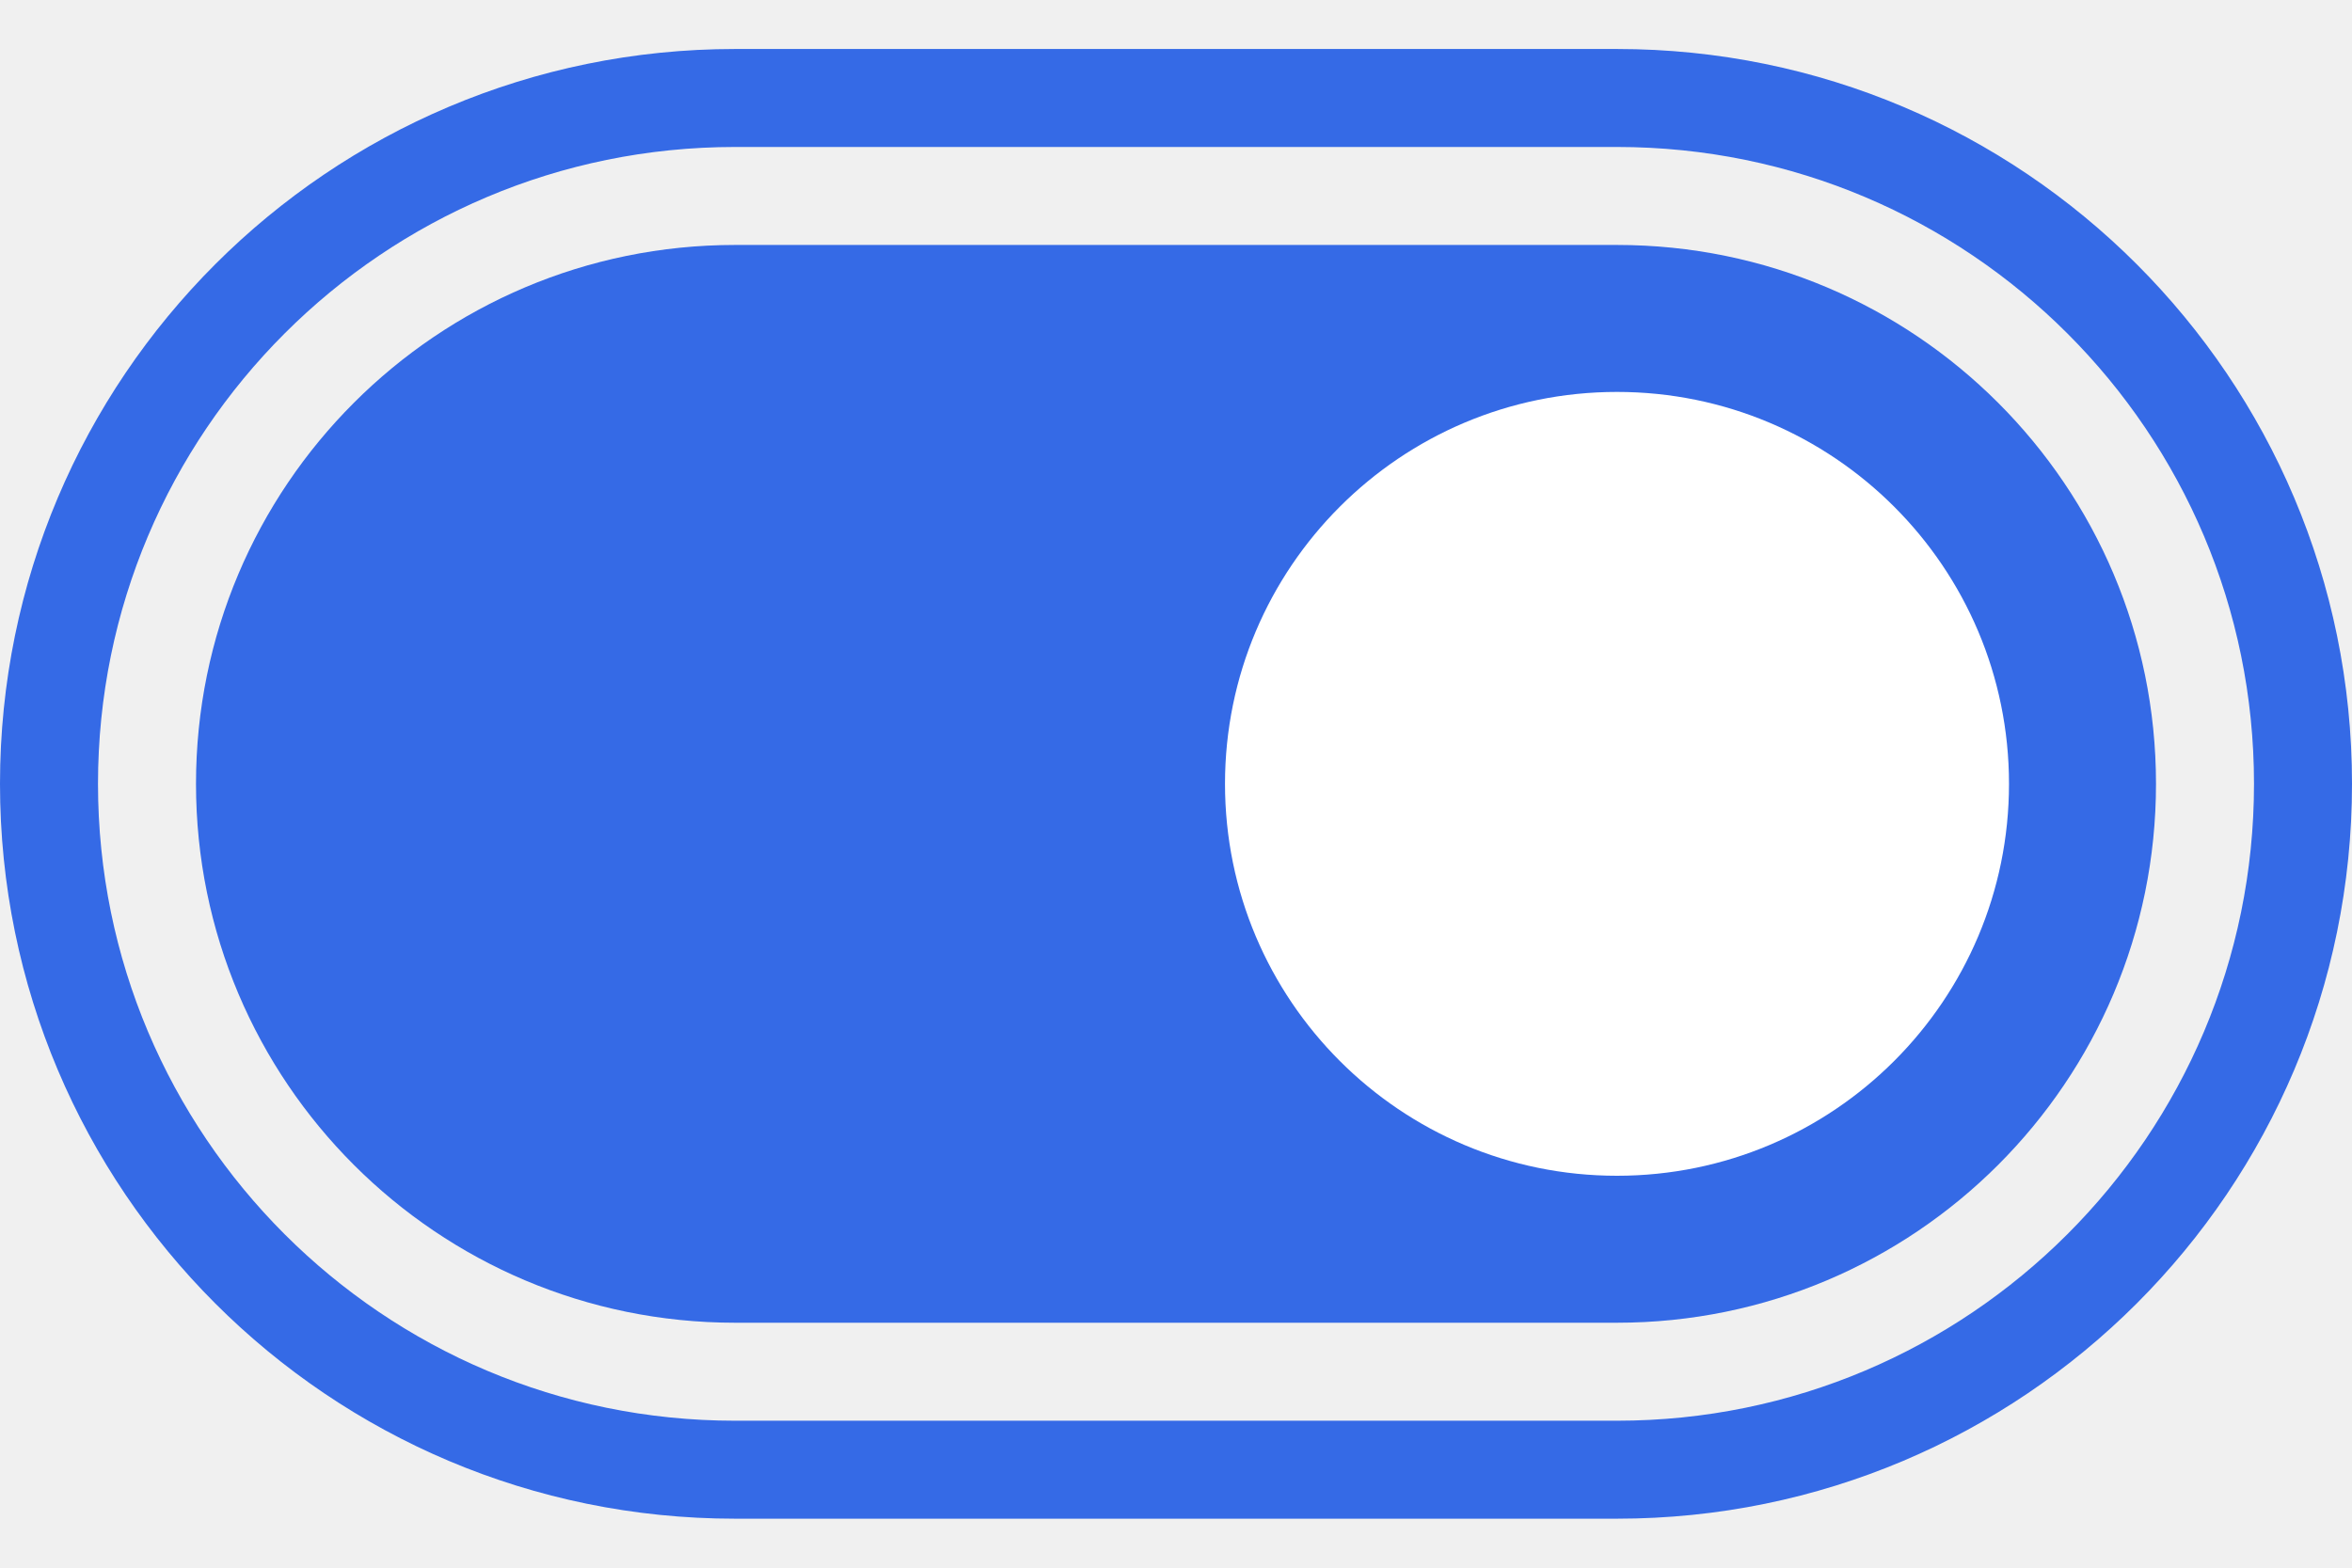
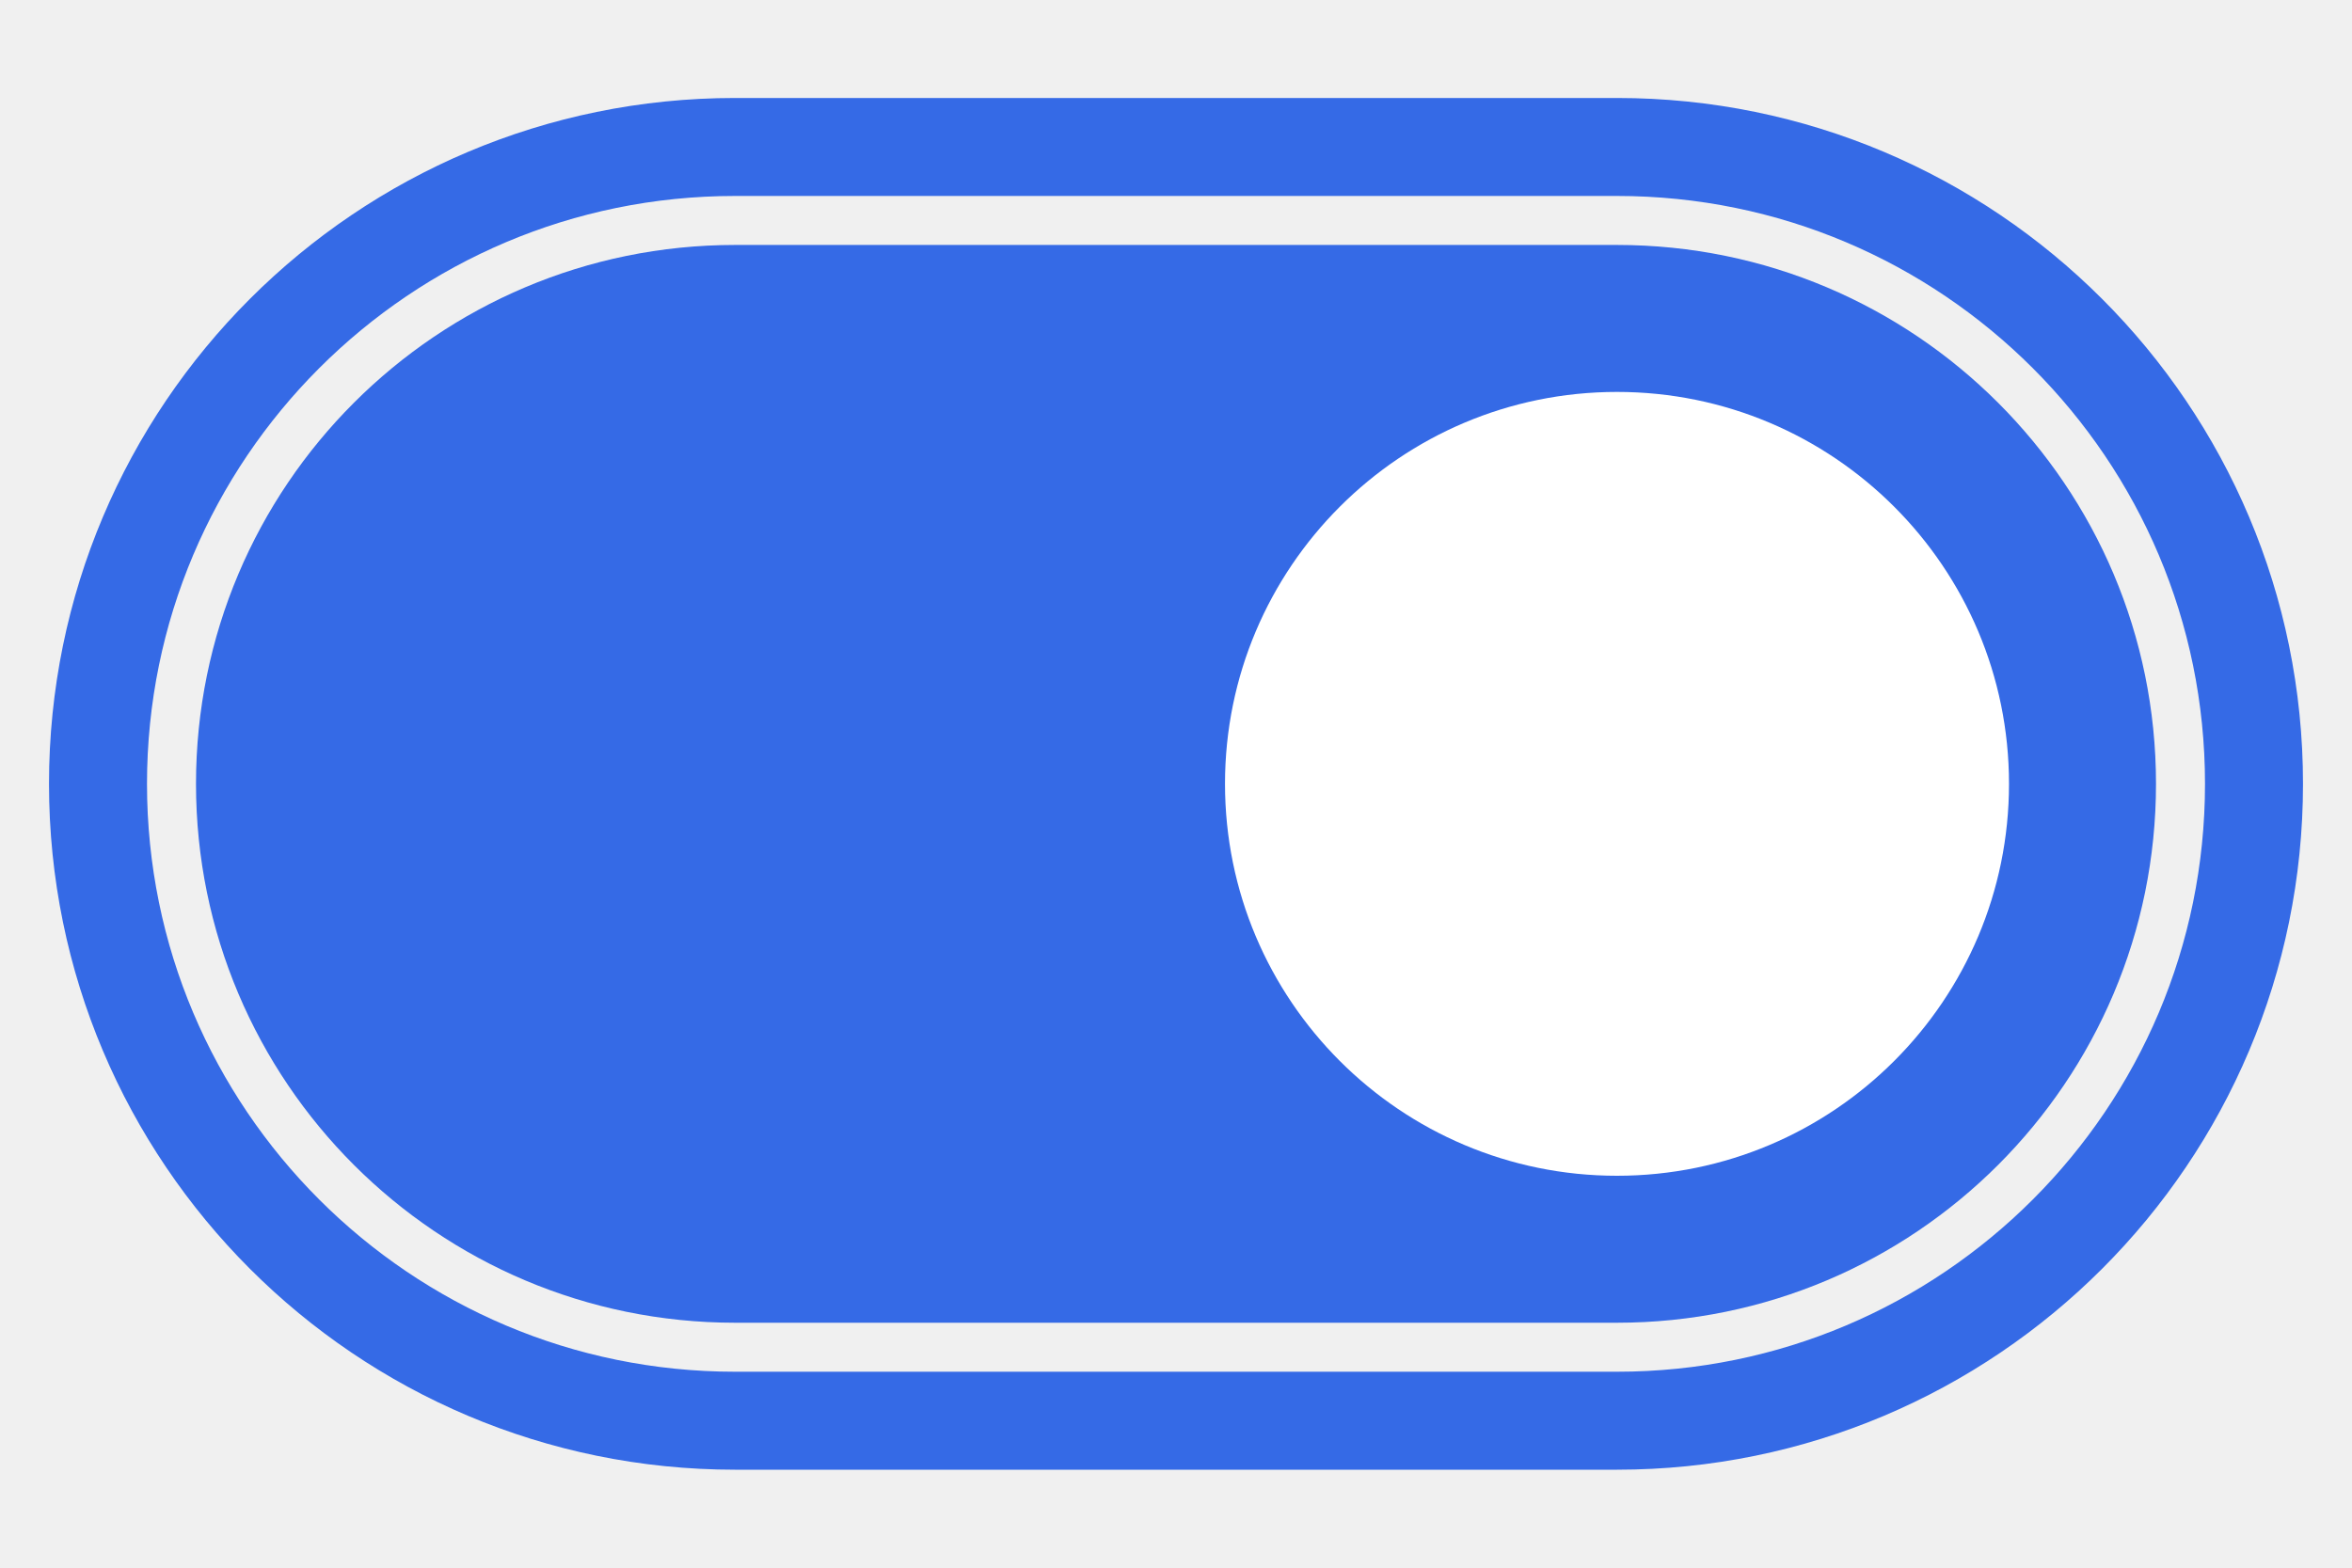
<svg xmlns="http://www.w3.org/2000/svg" width="48" height="32" viewBox="0 0 48 32">
  <rect x="4" y="5" width="40" height="22" rx="11" fill="#356AE6" stroke="none" stroke-width="1" />
  <circle cx="33" cy="16" r="8" fill="#FFFFFF" stroke="none" stroke-width="1" />
-   <rect x="1" y="2" width="46" height="28" rx="14" fill="none" stroke="#356AE6" stroke-width="2" />
+   <rect x="2" y="3" width="44" height="26" rx="13" fill="none" stroke="#356AE6" stroke-width="2" />
</svg>
